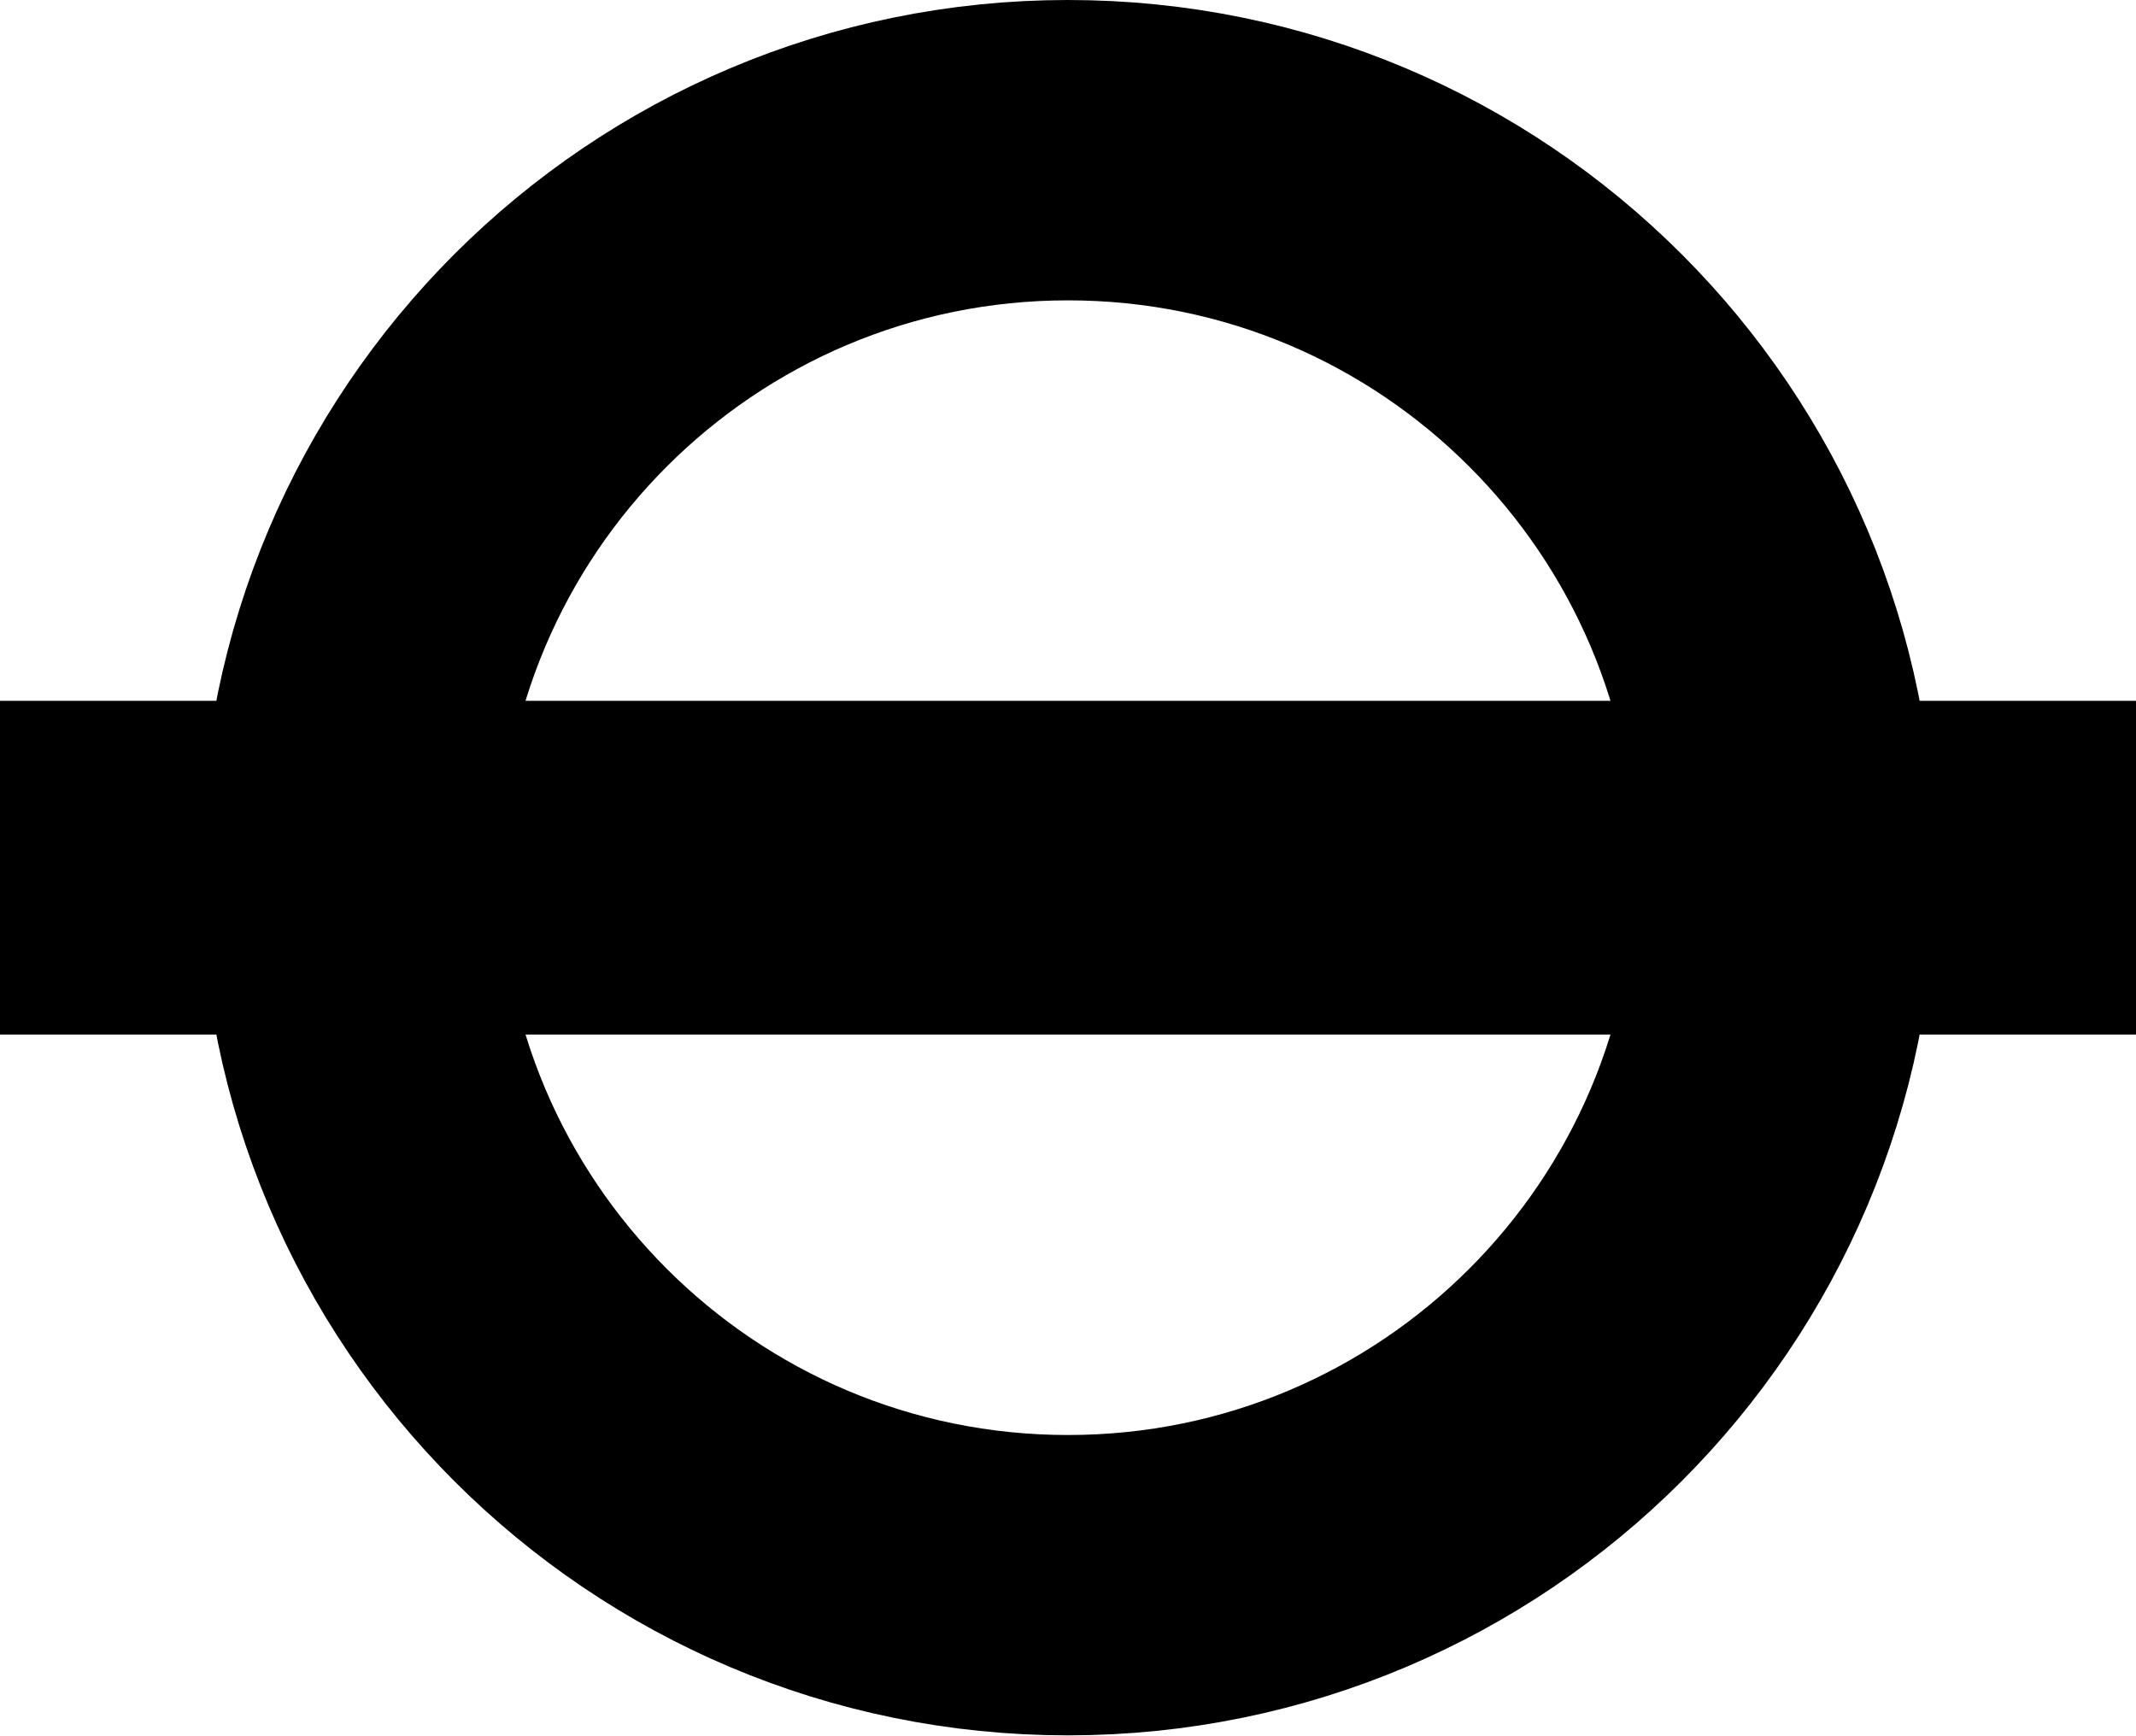
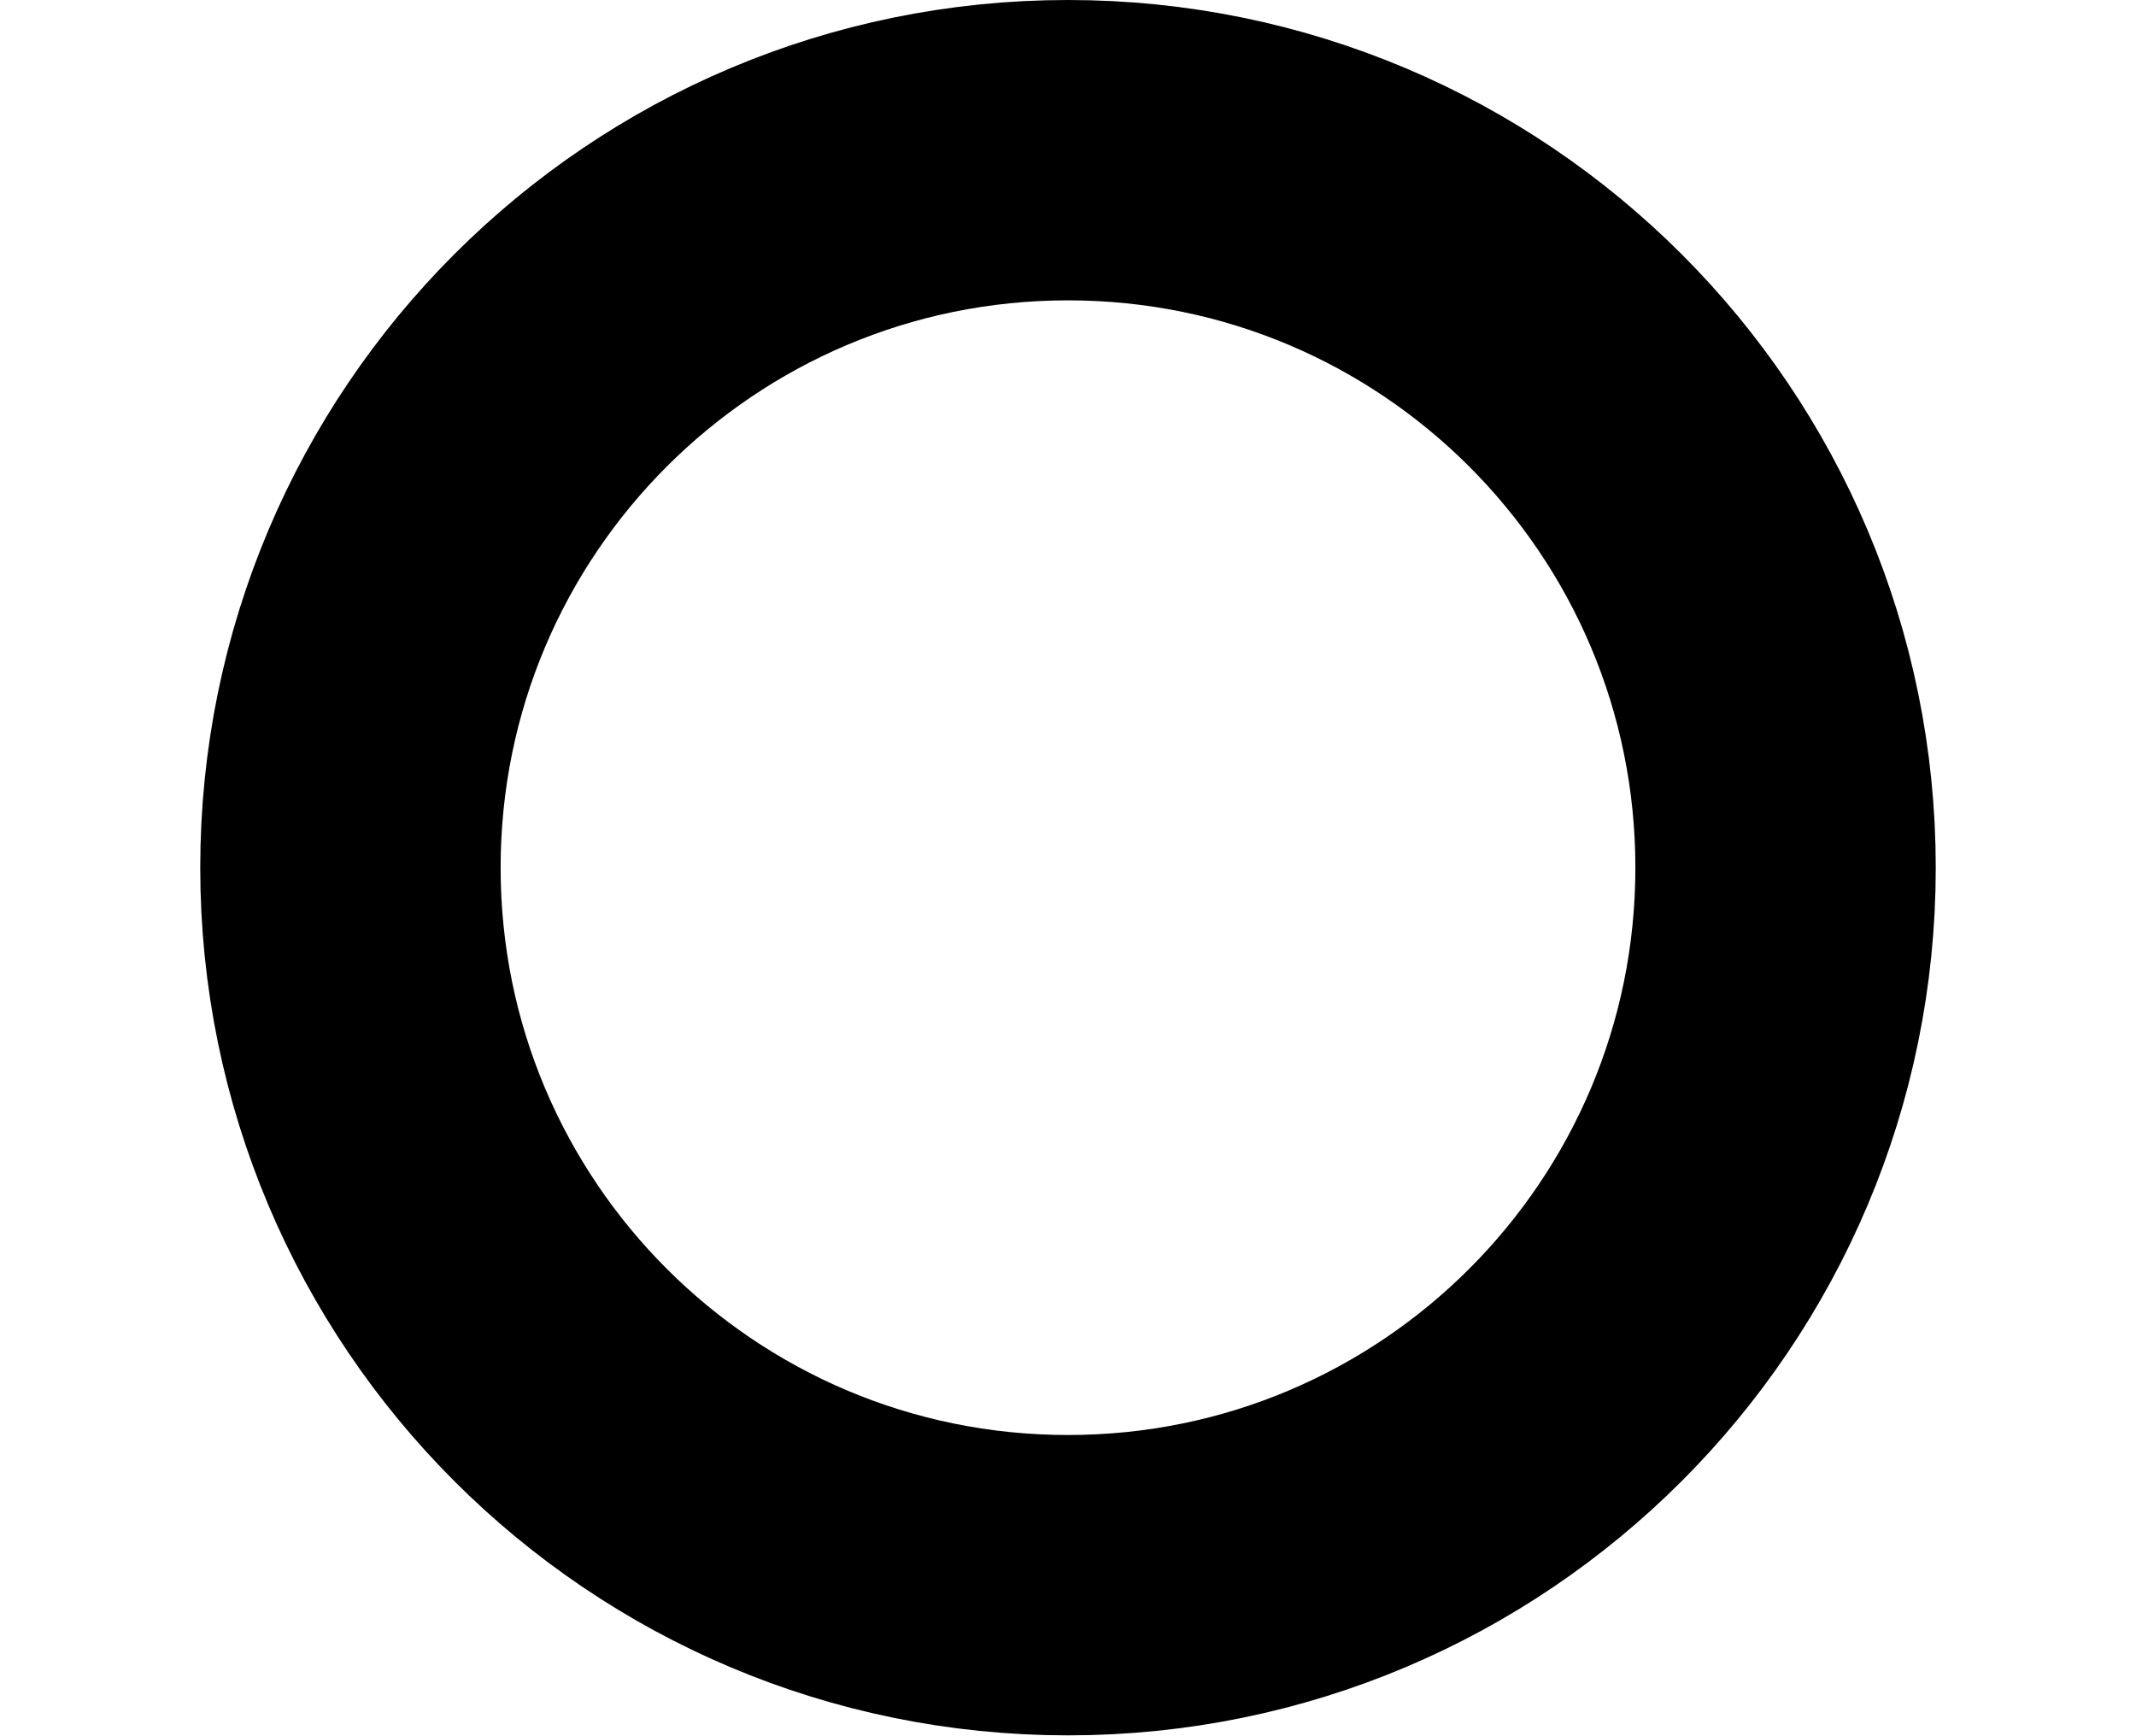
<svg xmlns="http://www.w3.org/2000/svg" version="1.1" id="Layer_1" x="0px" y="0px" width="640px" height="520px" viewBox="0 0 640 520" enable-background="new 0 0 640 520" xml:space="preserve">
  <g>
    <circle fill="none" stroke="#000000" stroke-width="90" cx="320" cy="260" r="215" />
  </g>
-   <g>
-     <path fill="none" stroke="#000000" stroke-width="100" d="M0,260h640" />
-   </g>
</svg>
